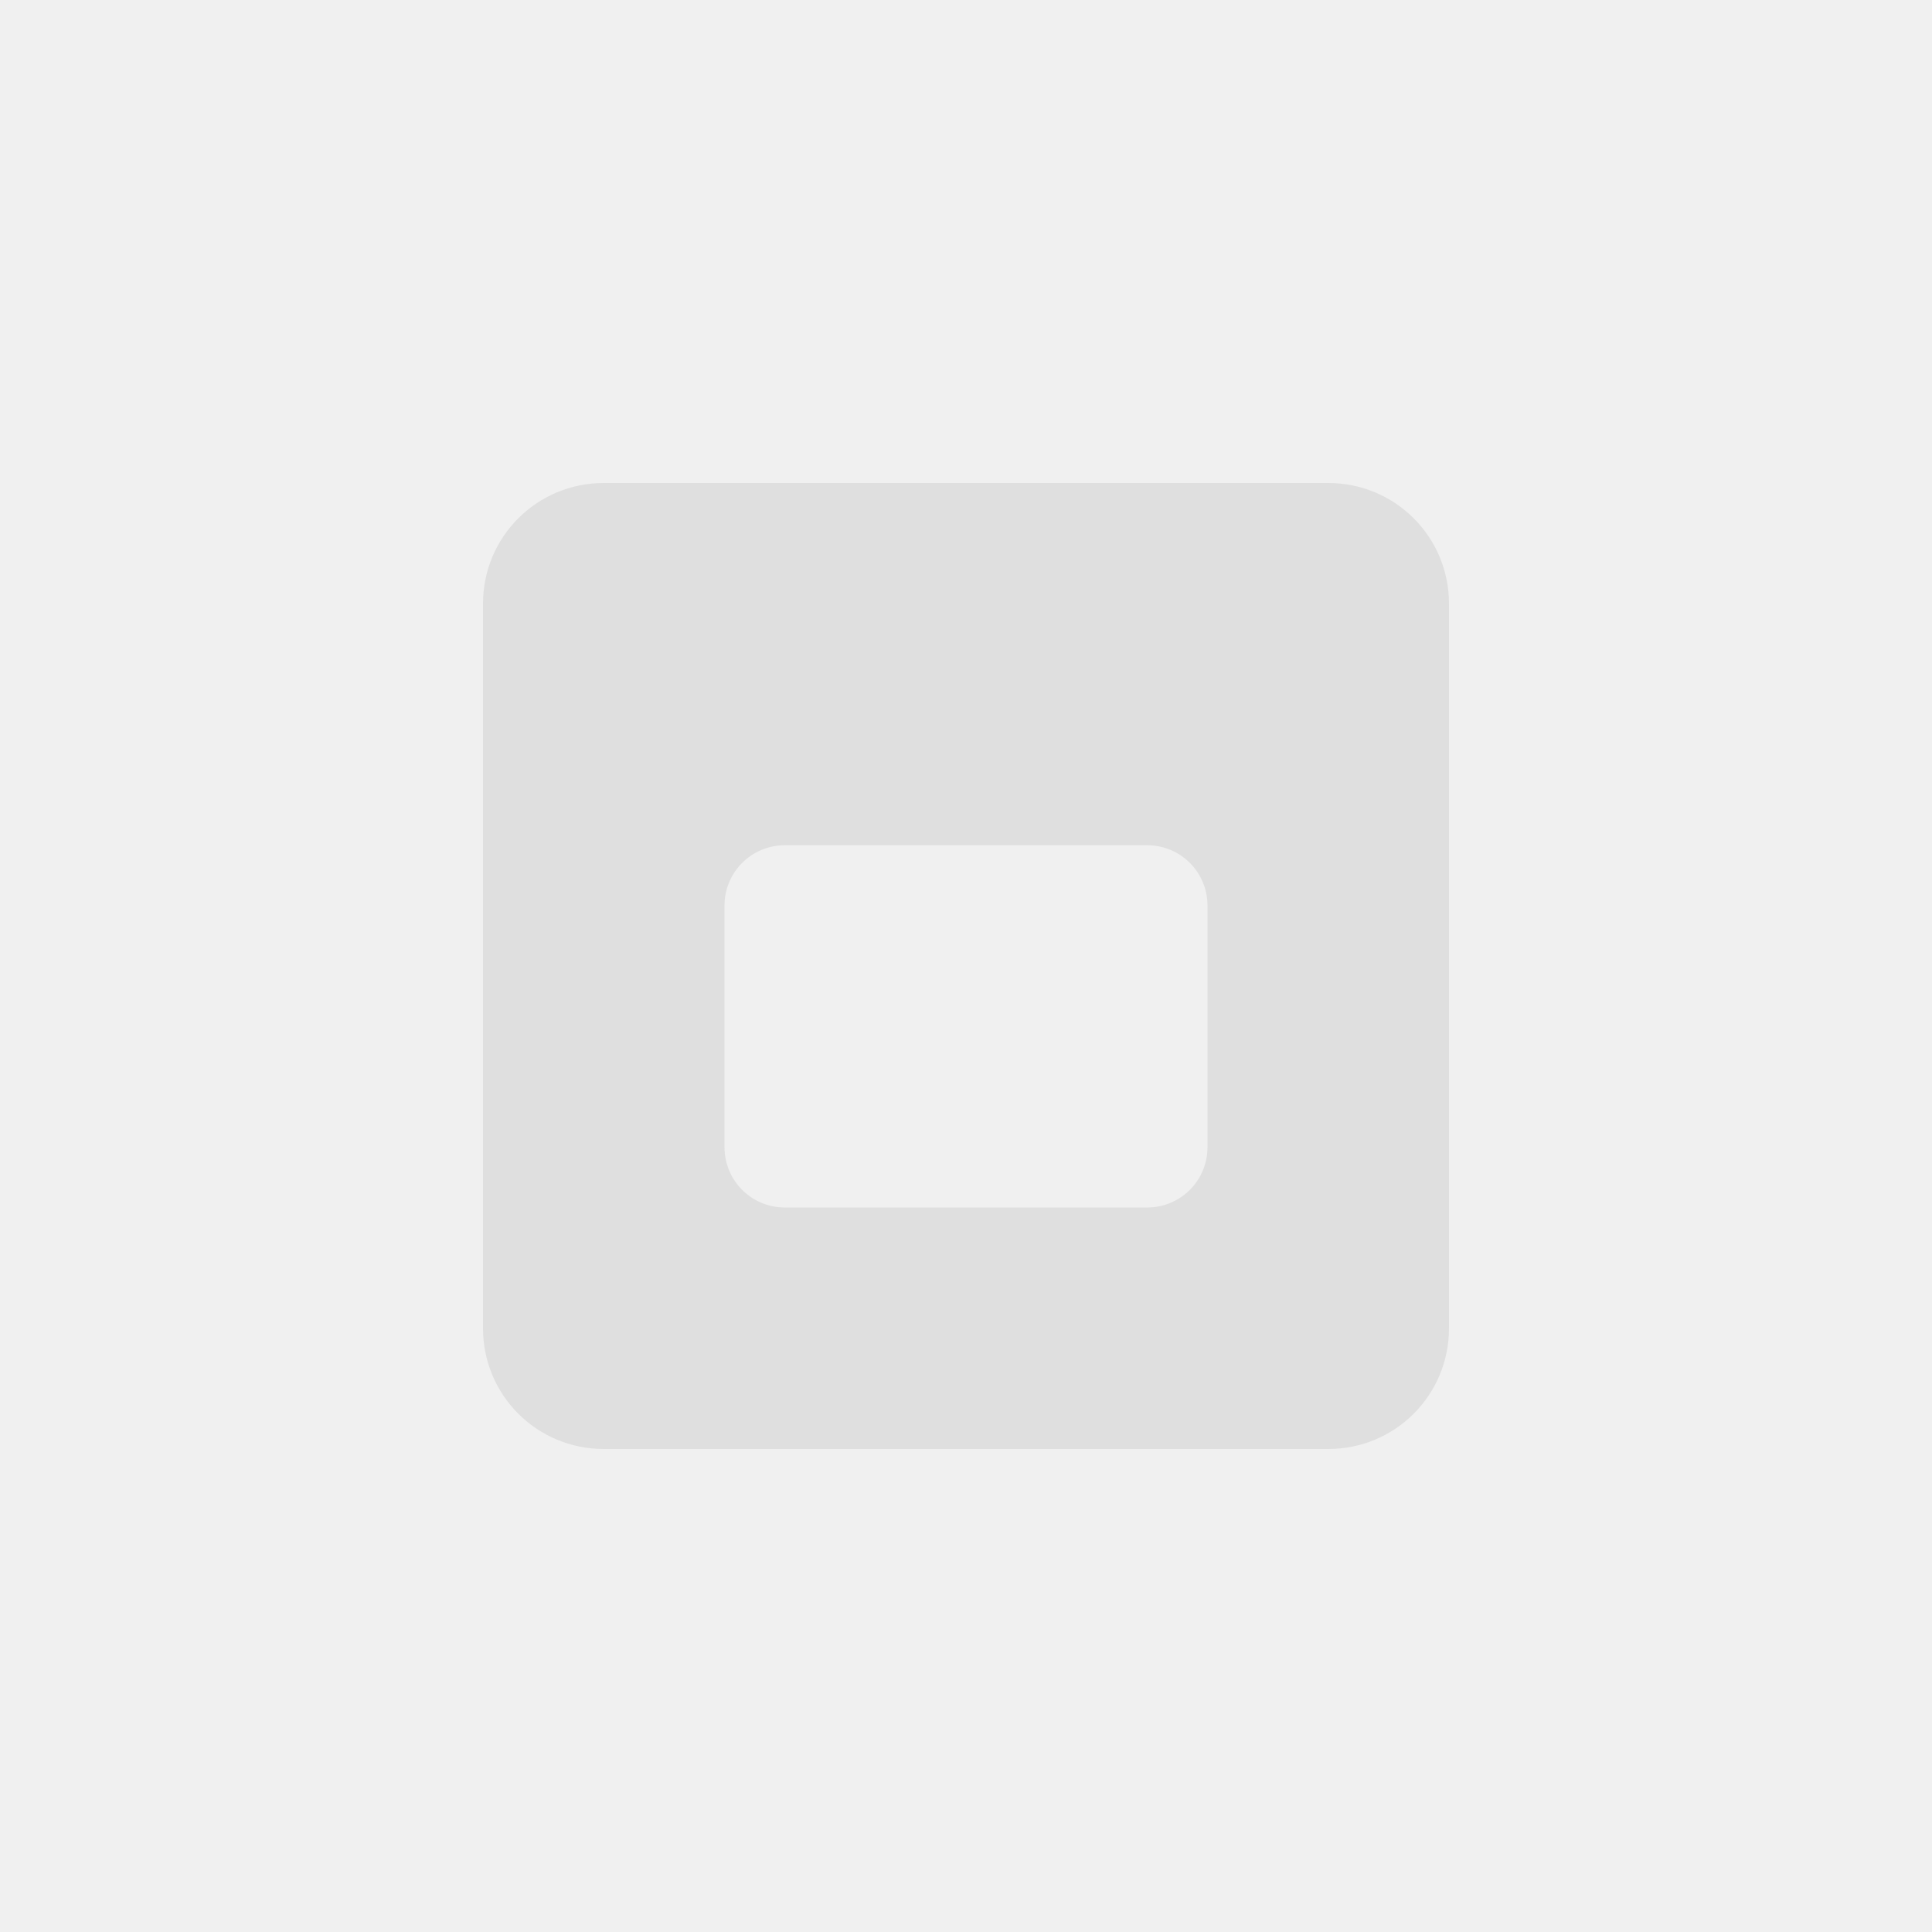
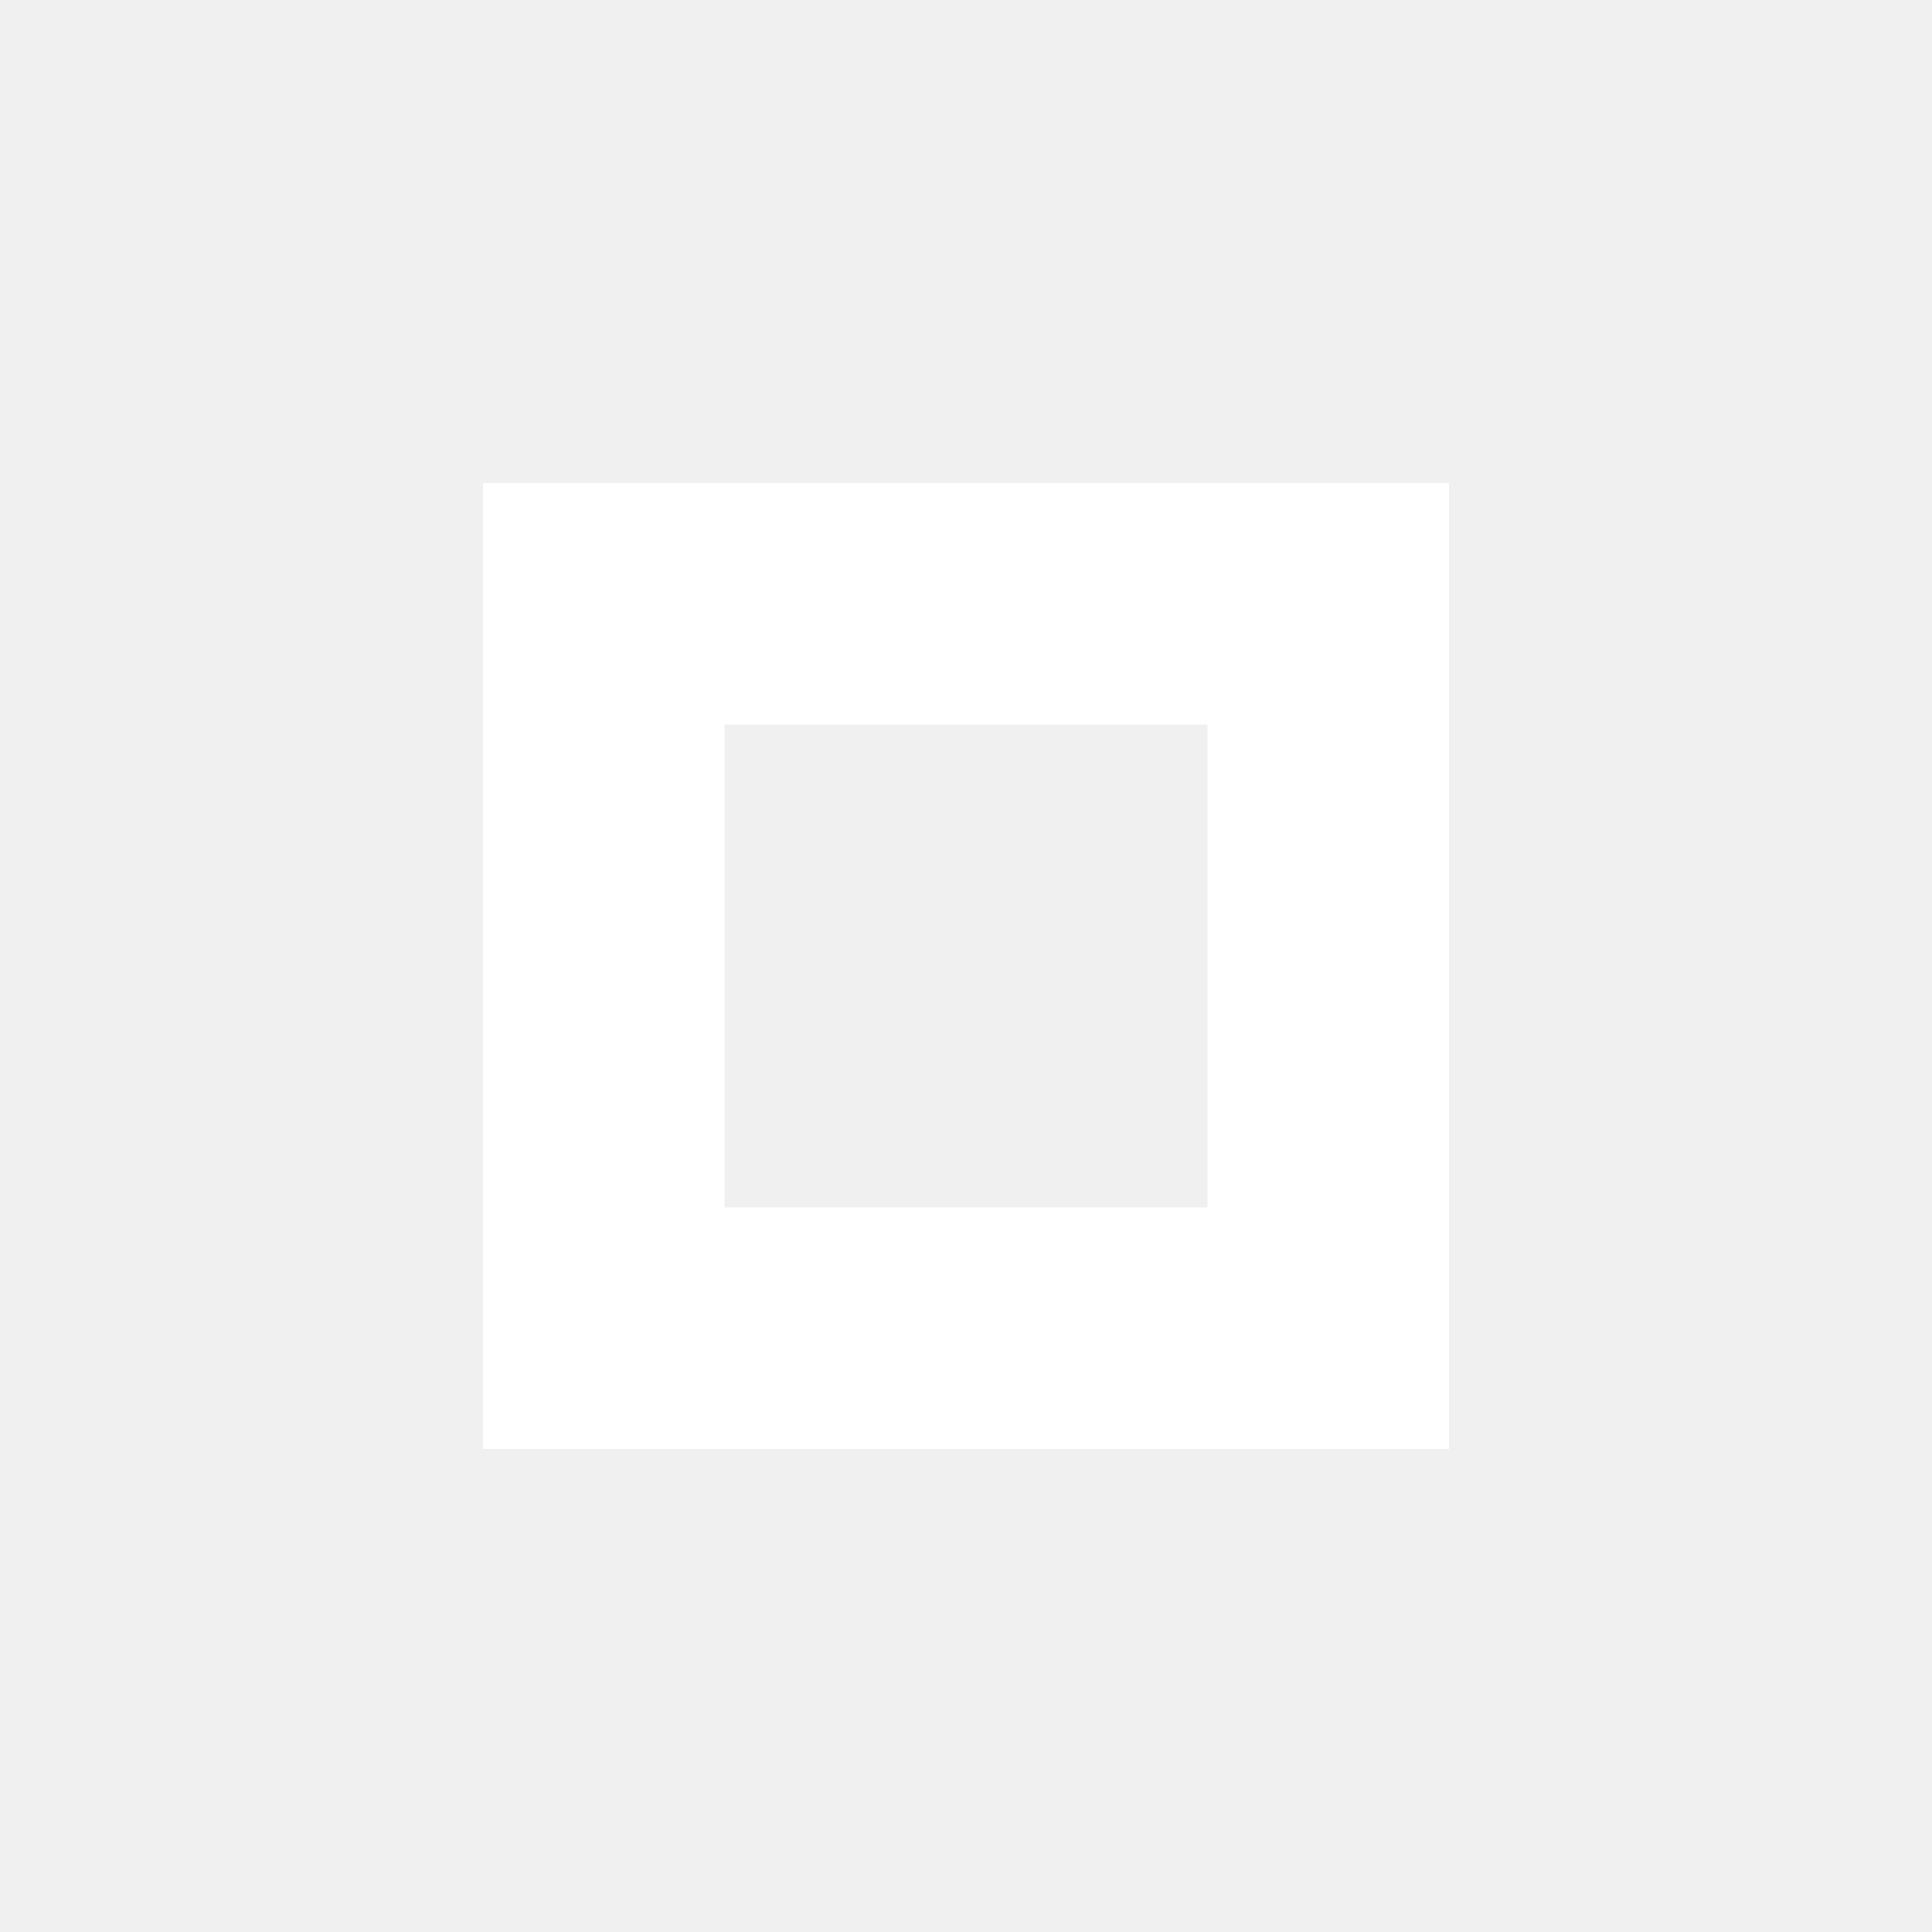
- <svg xmlns="http://www.w3.org/2000/svg" width="16" height="16" version="1.1">
-   <path style="fill:#dfdfdf" d="M 5,4 C 4.446,4 4,4.446 4,5 V 11 C 4,11.554 4.446,12 5,12 H 11 C 11.554,12 12,11.554 12,11 V 5 C 12,4.446 11.554,4 11,4 Z M 6.5,7 H 9.5 C 9.777,7 10,7.223 10,7.5 V 9.5 C 10,9.777 9.777,10 9.5,10 H 6.5 C 6.223,10 6,9.777 6,9.5 V 7.5 C 6,7.223 6.223,7 6.5,7 Z" />
+ <svg xmlns="http://www.w3.org/2000/svg" width="16" height="16" version="1.1" id="svg4">
+   <defs id="defs8" />
+   <path d="m4 4v8h8v-8zm2 2h4v4h-4z" fill="#aaaaaa" fill-rule="evenodd" stop-color="#000000" stroke-linecap="round" stroke-width="2" style="paint-order:stroke fill markers;fill:#ffffff;fill-opacity:1" id="path2" />
</svg>
